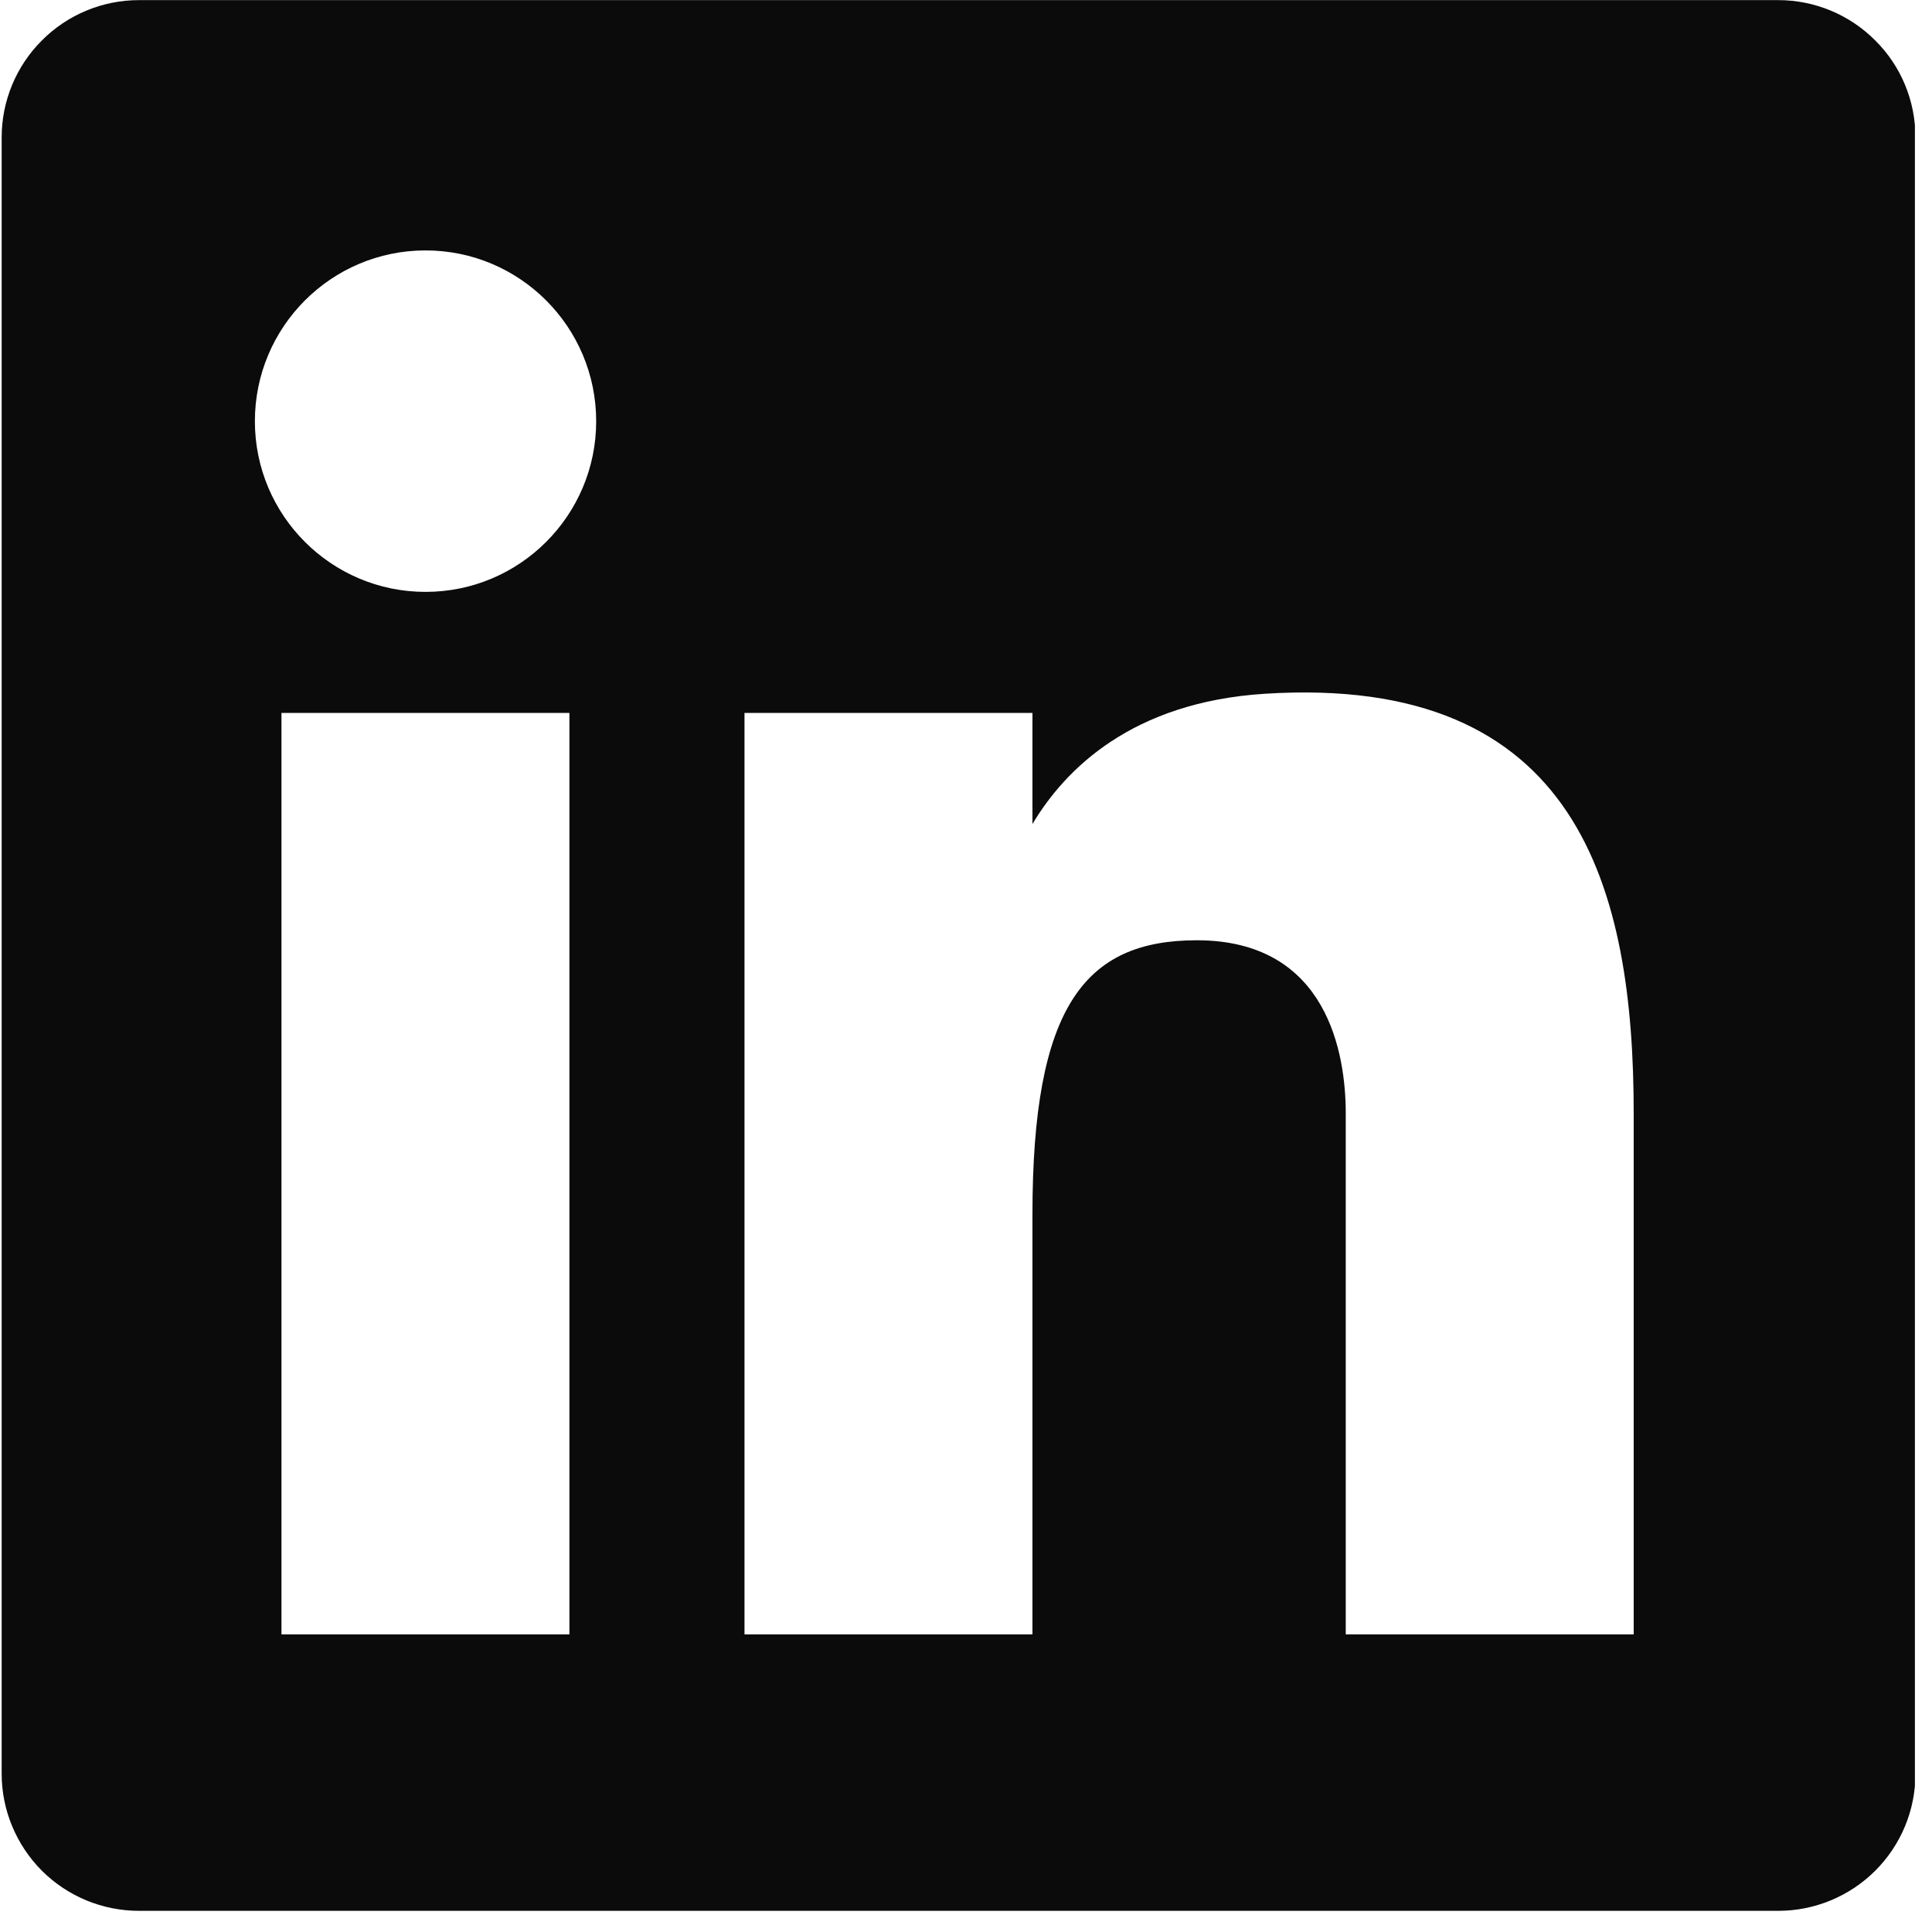
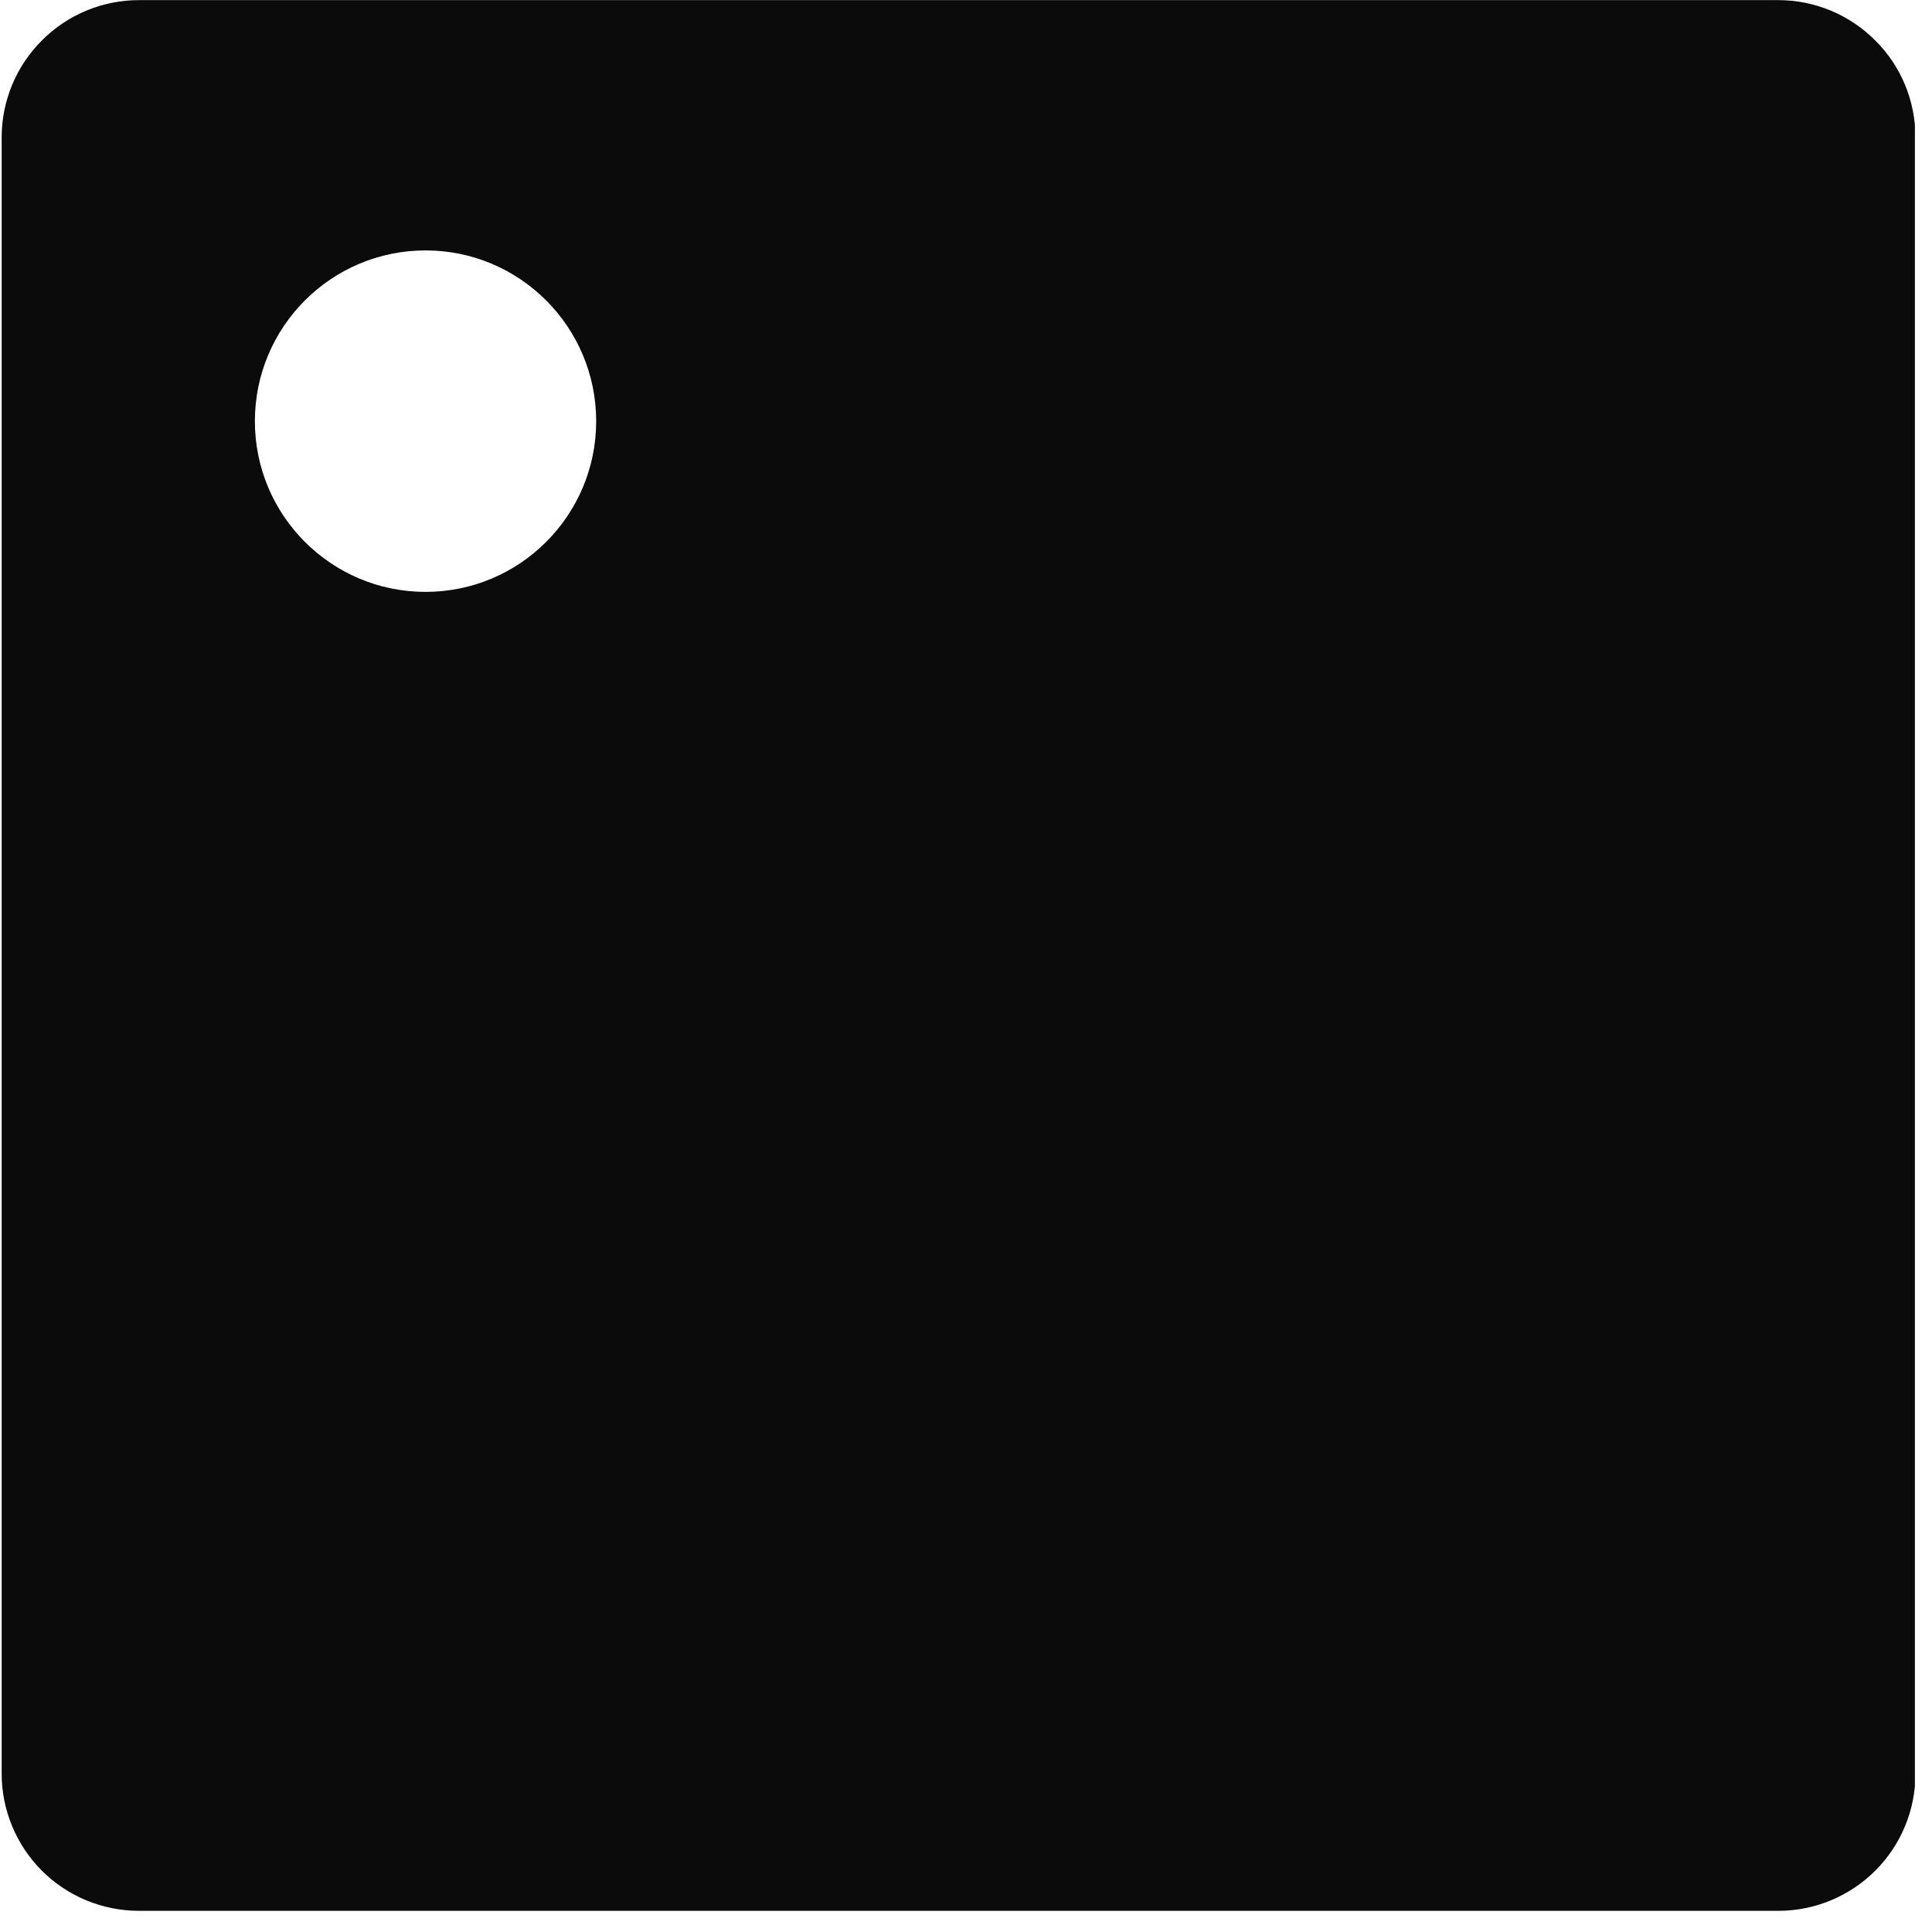
- <svg xmlns="http://www.w3.org/2000/svg" width="100%" height="100%" viewBox="0 0 47 47" version="1.1" xml:space="preserve" style="fill-rule:evenodd;clip-rule:evenodd;stroke-linejoin:round;stroke-miterlimit:2;">
+ <svg xmlns="http://www.w3.org/2000/svg" width="100%" height="100%" viewBox="0 0 47 47" version="1.1" xml:space="preserve" style="fillRule:evenodd;clipRule:evenodd;stroke-linejoin:round;stroke-miterlimit:2;">
  <g transform="matrix(0.995205,0,0,0.995205,-31551,-6755.74)">
    <g id="Artboard7">
      <rect x="31703" y="6788.29" width="46.825" height="46.825" style="fill:none;" />
      <g>
        <clipPath id="_clip1">
          <rect x="31703" y="6788.29" width="46.825" height="46.825" />
        </clipPath>
        <g clip-path="url(#_clip1)">
          <g transform="matrix(0.0433162,0,0,0.0433162,30691,6561.61)">
            <path d="M24444.4,5310.73C24444.4,5290.11 24436.3,5270.44 24421.7,5255.98C24407.2,5241.4 24387.5,5233.22 24367,5233.22L23441.9,5233.22C23421.3,5233.22 23401.6,5241.4 23387.1,5255.98C23372.6,5270.44 23364.4,5290.11 23364.4,5310.73L23364.4,6234.09C23364.4,6254.6 23372.6,6274.27 23387.1,6288.85C23401.6,6303.31 23421.3,6311.48 23441.9,6311.48L24367,6311.48C24387.5,6311.48 24407.2,6303.31 24421.7,6288.85C24436.3,6274.27 24444.4,6254.6 24444.4,6234.09L24444.4,5310.73ZM23684.8,5635.47L23522.3,5635.47L23522.3,6155.47L23684.8,6155.47L23684.8,5635.47ZM23946.1,5698.17L23946.1,5635.47L23783.6,5635.47L23783.6,6155.47L23946.1,6155.47L23946.1,5918.47C23946.1,5801.67 23975.3,5763.77 24038.8,5763.77C24113.1,5763.77 24122.8,5828.57 24122.9,5860.97L24122.9,6155.47L24285.4,6155.47L24285.4,5861.67C24285.4,5734.87 24254.5,5613.27 24077,5624.67C24002.5,5629.47 23964.7,5666.97 23946.1,5698.17ZM23603.6,5374.47C23656.8,5374.47 23699.9,5417.67 23699.9,5470.87C23699.9,5523.97 23656.8,5567.17 23603.6,5567.17C23550.4,5567.17 23507.3,5523.97 23507.3,5470.87C23507.3,5417.67 23550.4,5374.47 23603.6,5374.47Z" style="fill:rgb(11,11,11);" />
          </g>
        </g>
      </g>
    </g>
  </g>
</svg>
